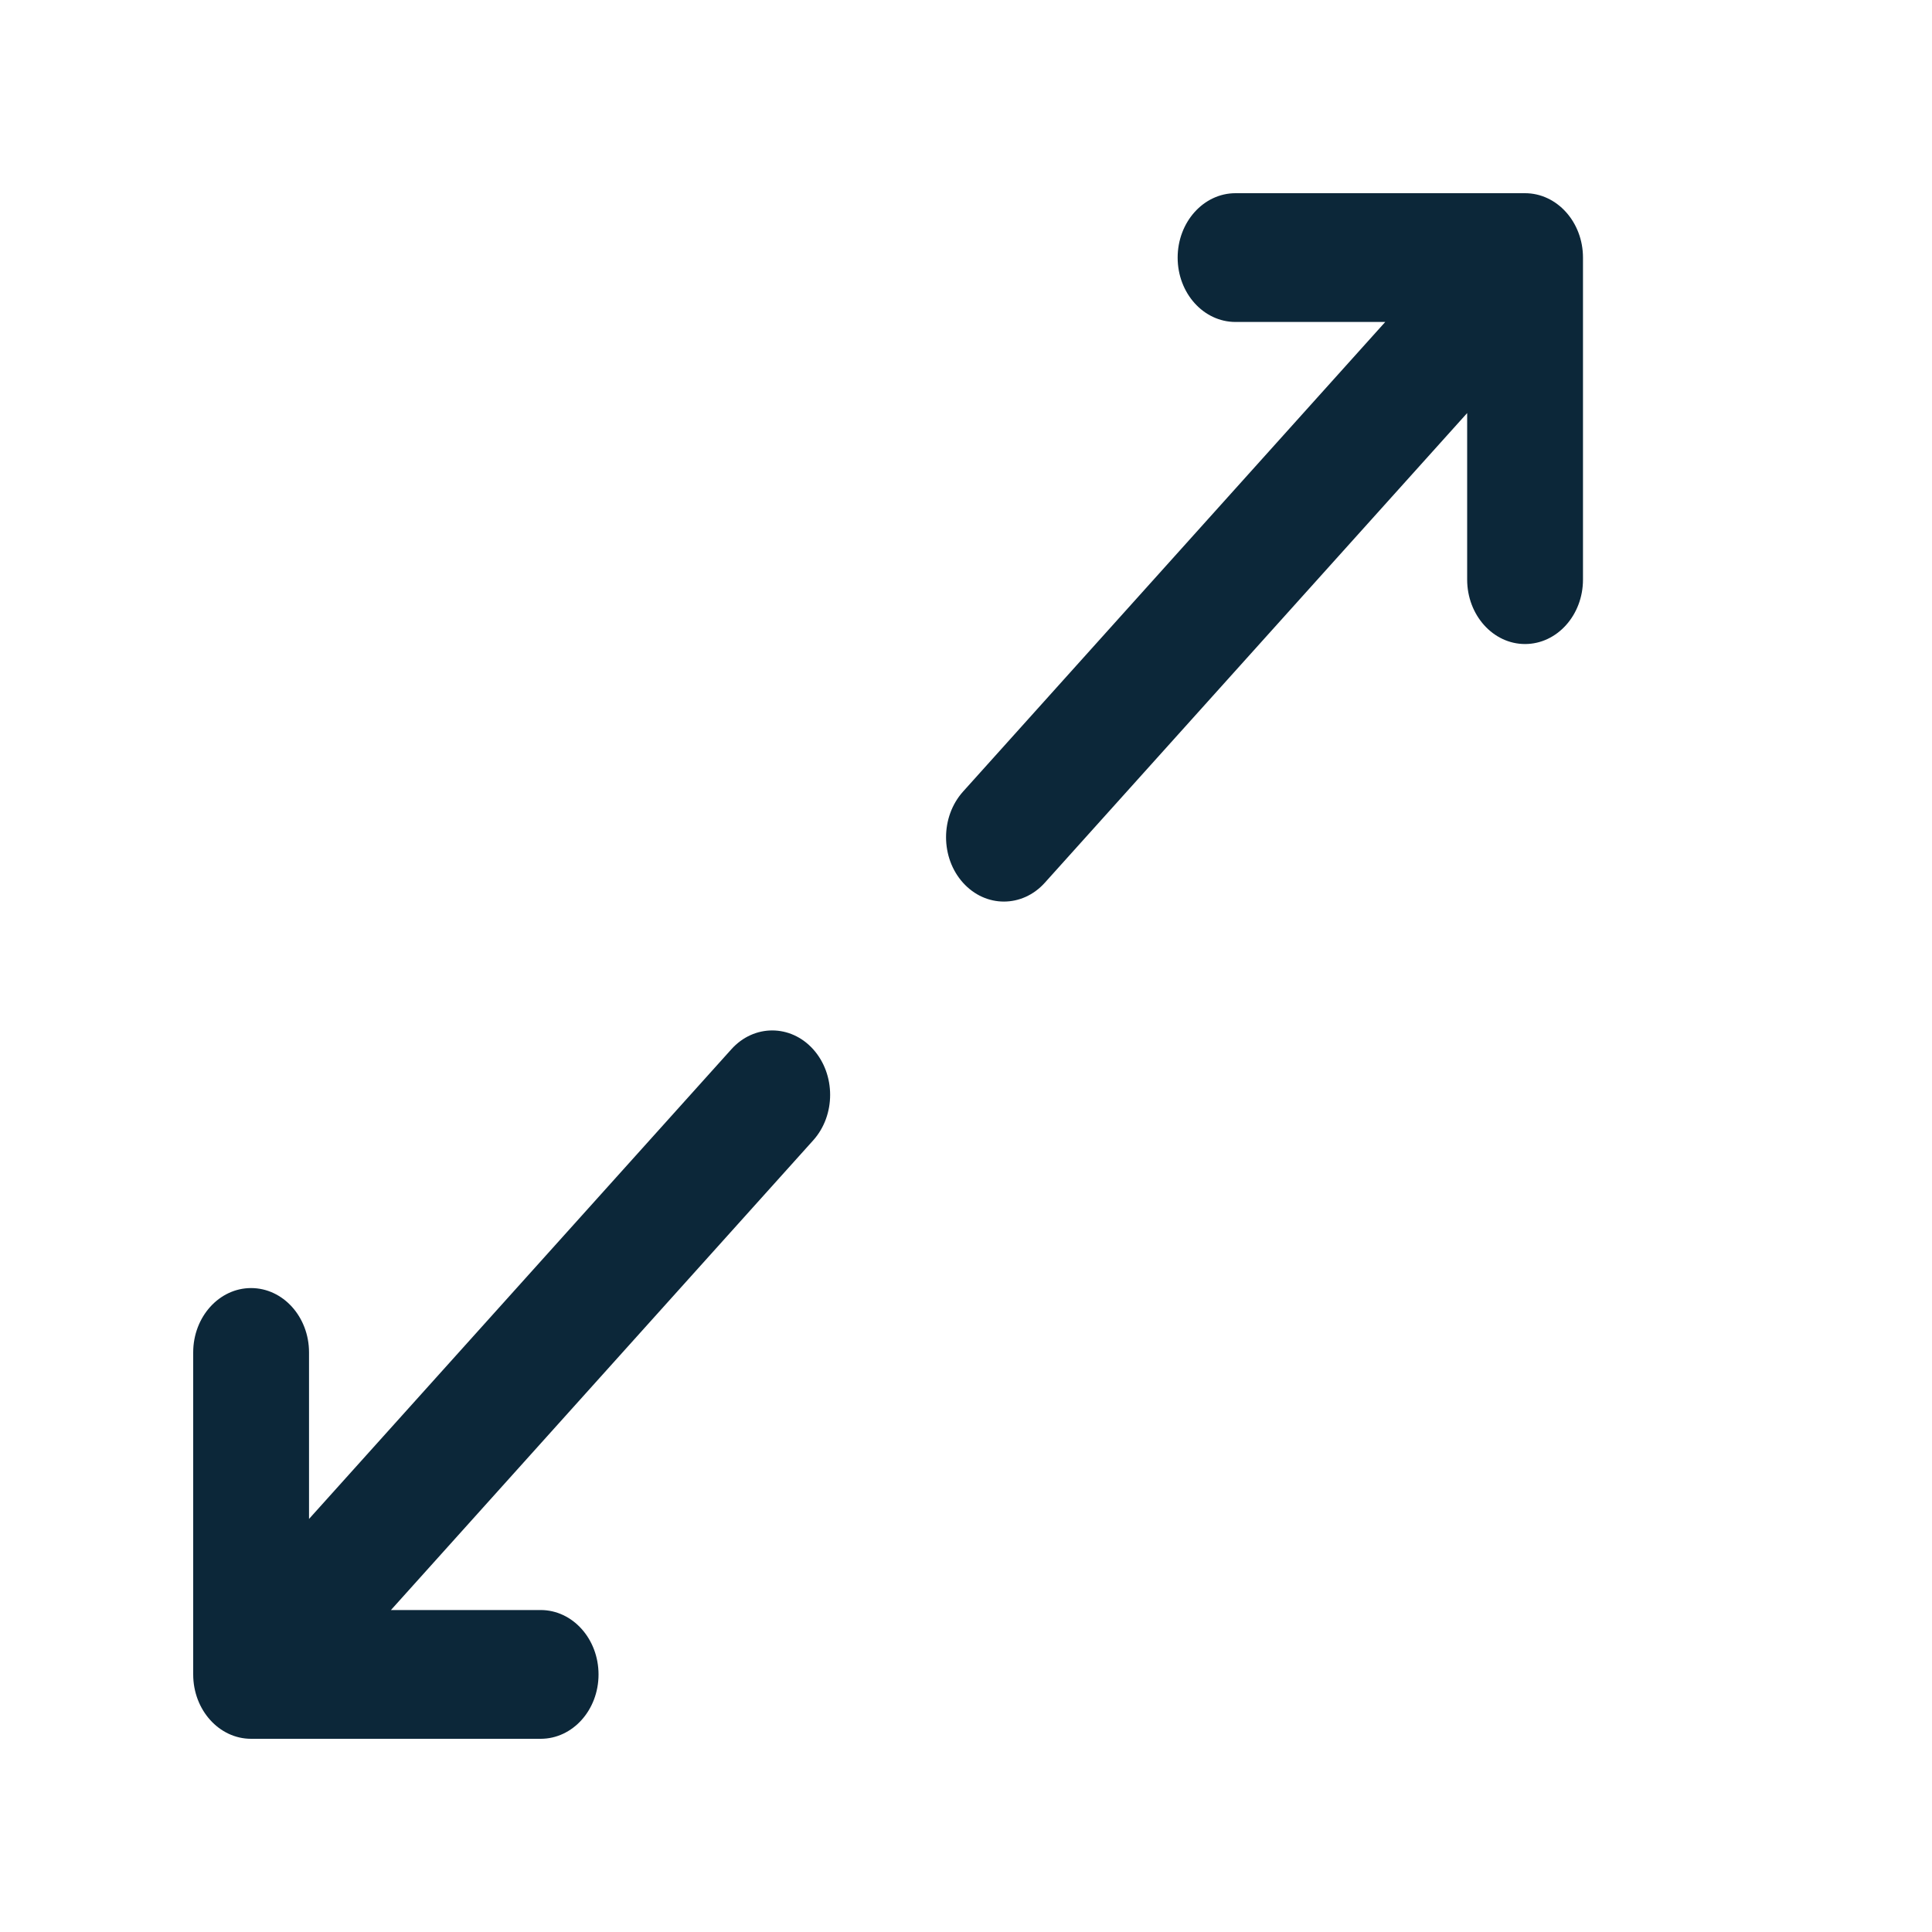
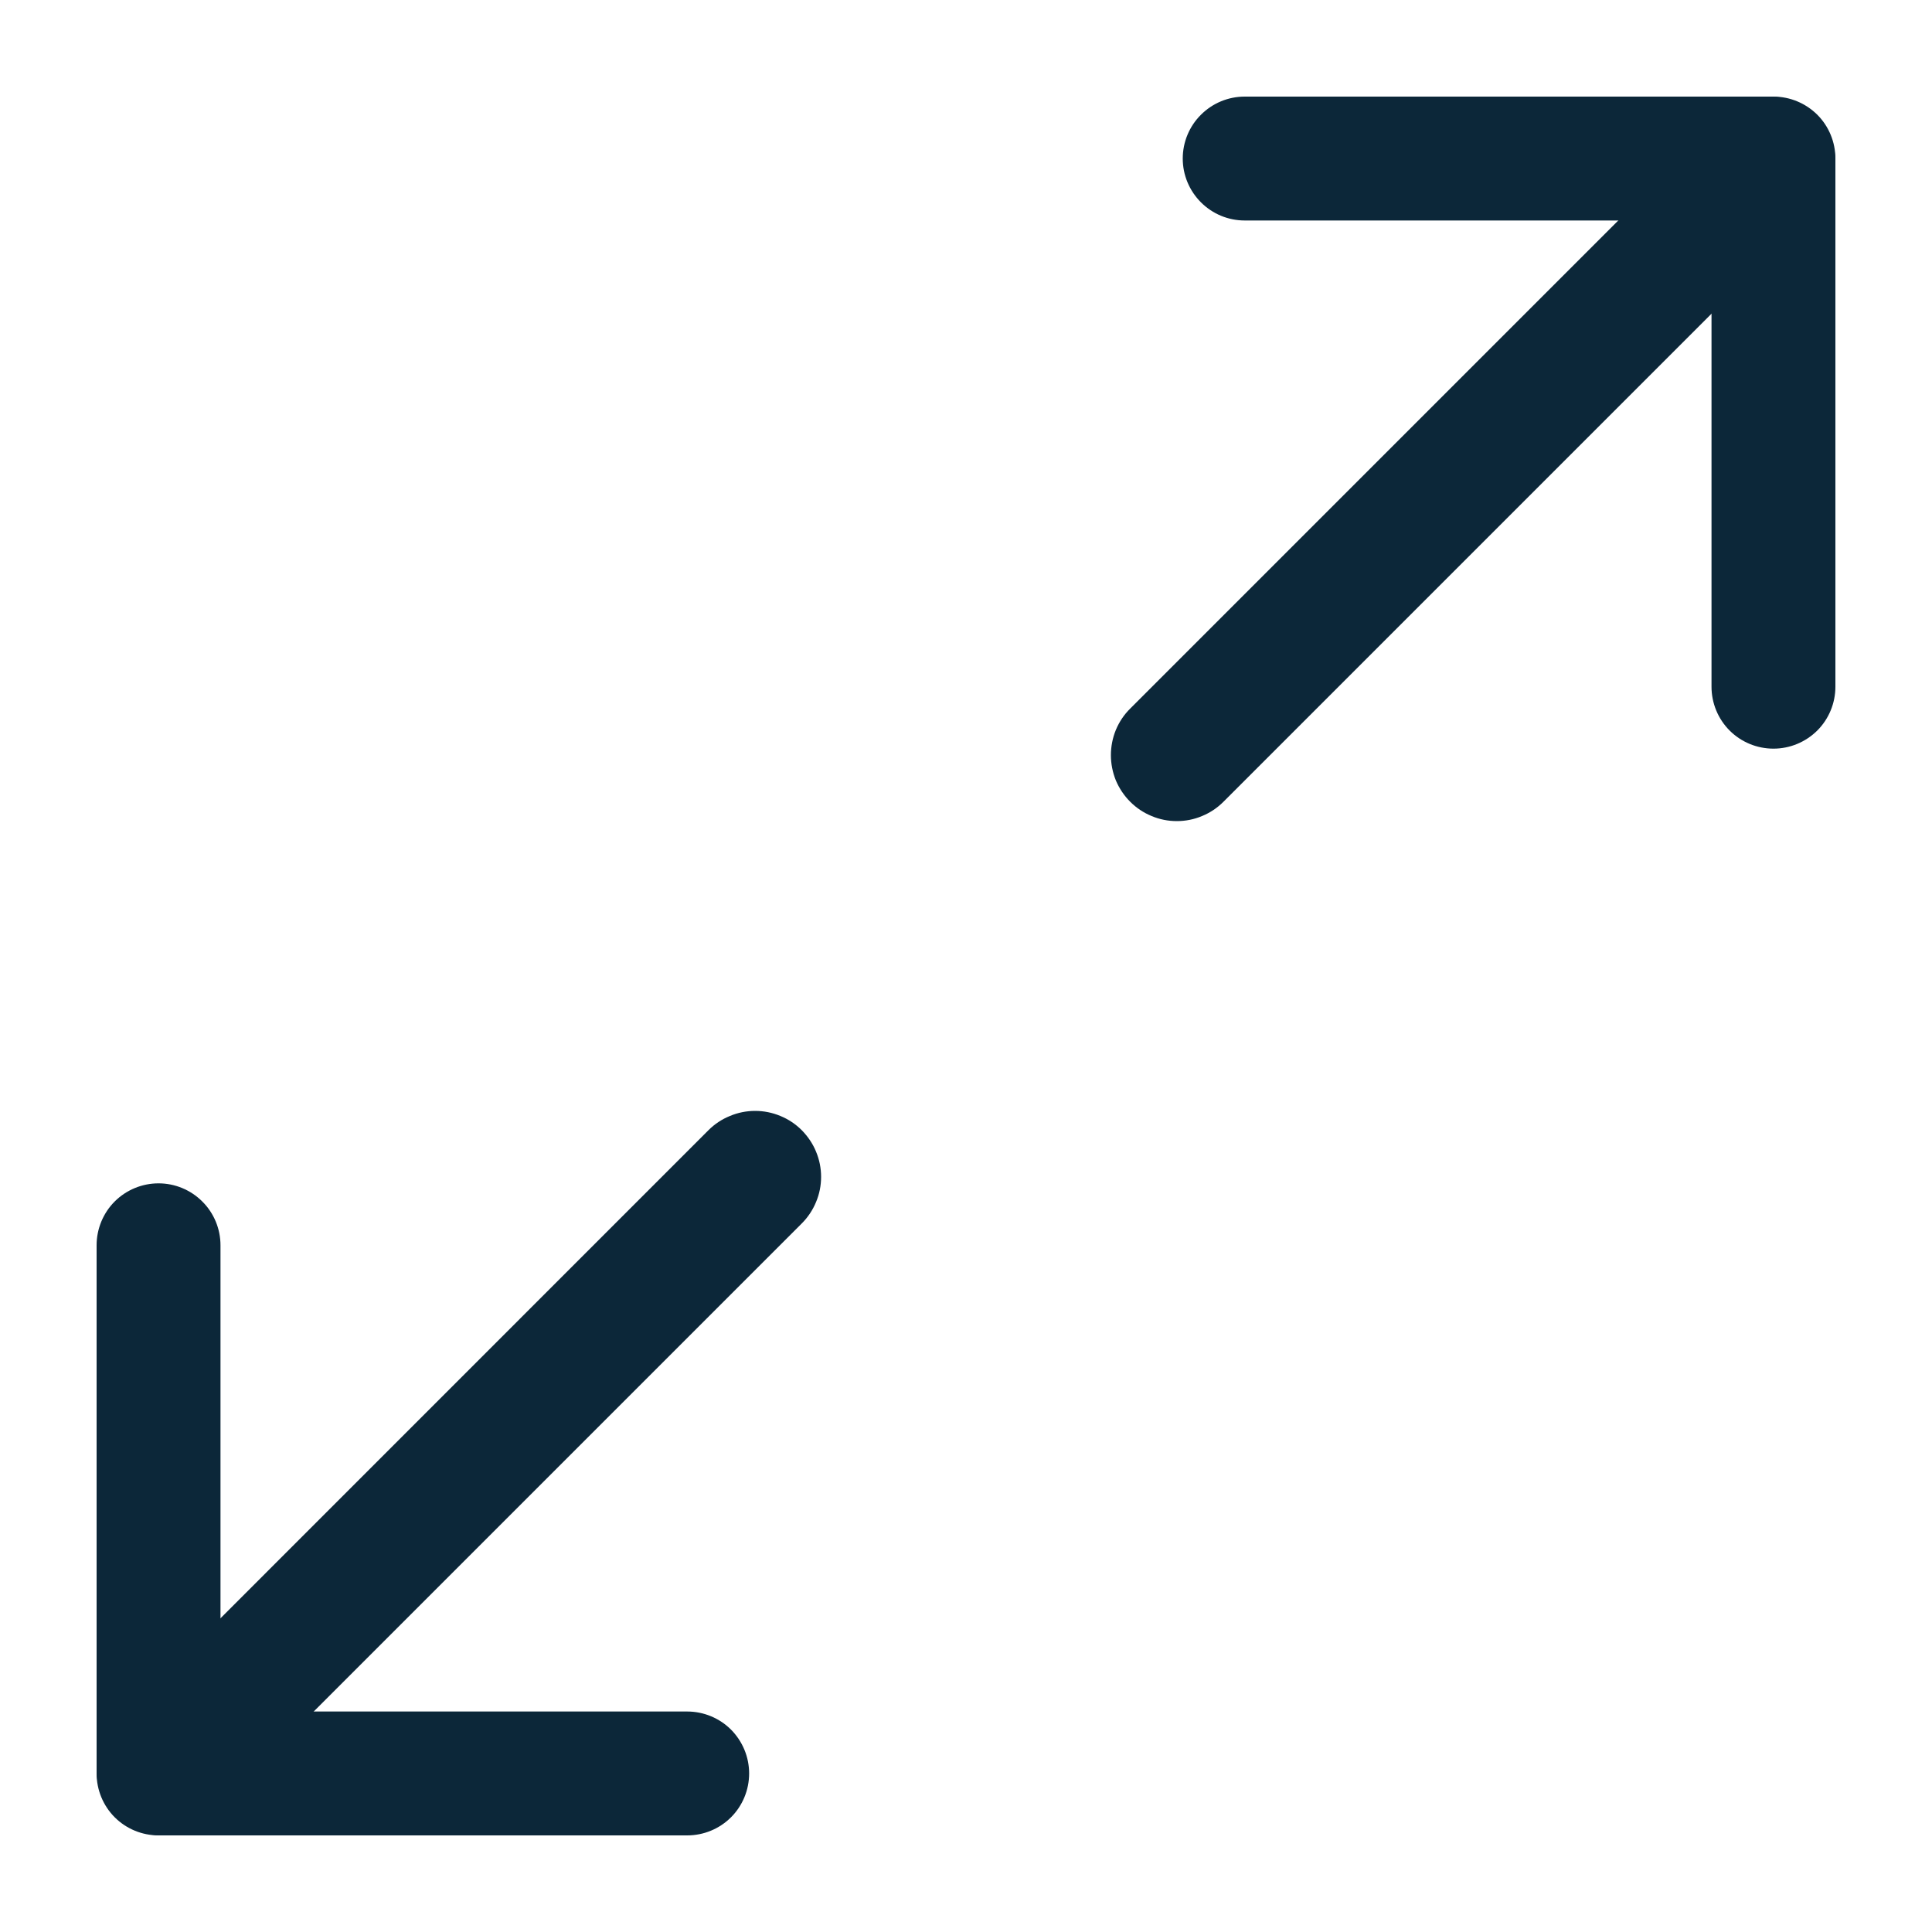
- <svg xmlns="http://www.w3.org/2000/svg" width="20" height="20" viewBox="0 0 20 20" fill="none">
-   <path fill-rule="evenodd" clip-rule="evenodd" d="M12.79 2H15.787C16.118 2 16.387 2.299 16.387 2.667V6C16.387 6.368 16.118 6.667 15.787 6.667C15.457 6.667 15.188 6.368 15.188 6V4.276L10.816 9.138C10.699 9.268 10.546 9.333 10.392 9.333C10.239 9.333 10.086 9.268 9.969 9.138C9.735 8.878 9.735 8.456 9.969 8.195L14.34 3.333H12.79C12.459 3.333 12.191 3.035 12.191 2.667C12.191 2.299 12.459 2 12.79 2ZM3.199 15.724L7.571 10.862C7.804 10.602 8.184 10.602 8.418 10.862C8.652 11.123 8.652 11.545 8.418 11.805L4.047 16.667H5.597C5.928 16.667 6.196 16.966 6.196 17.334C6.196 17.702 5.928 18 5.597 18H2.599C2.269 18 2 17.702 2 17.334V14C2 13.632 2.269 13.334 2.599 13.334C2.93 13.334 3.199 13.632 3.199 14V15.724Z" fill="#0C2739" />
+ <svg xmlns="http://www.w3.org/2000/svg" width="16" height="16" viewBox="0 0 16 16" fill="none">
+   <path fill-rule="evenodd" clip-rule="evenodd" d="M1.313 9.8C1.449 9.8 1.579 9.854 1.675 9.95C1.772 10.046 1.826 10.177 1.826 10.313V14.174H5.691C5.827 14.174 5.958 14.228 6.054 14.324C6.15 14.421 6.204 14.551 6.204 14.687C6.204 14.823 6.15 14.954 6.054 15.05C5.958 15.146 5.827 15.2 5.691 15.2H1.313C1.177 15.2 1.046 15.146 0.95 15.05C0.854 14.954 0.8 14.823 0.8 14.687V10.313C0.8 10.177 0.854 10.046 0.95 9.95C1.046 9.854 1.177 9.8 1.313 9.8Z" fill="#0C2739" />
+   <path fill-rule="evenodd" clip-rule="evenodd" d="M6.64 9.36C6.69 9.411 6.731 9.471 6.758 9.537C6.786 9.604 6.8 9.675 6.8 9.746C6.8 9.818 6.786 9.889 6.758 9.955C6.731 10.021 6.69 10.082 6.64 10.132L1.732 15.04C1.629 15.143 1.491 15.2 1.346 15.2C1.201 15.2 1.062 15.143 0.96 15.04C0.857 14.938 0.8 14.799 0.8 14.654C0.8 14.509 0.857 14.37 0.96 14.268L5.867 9.36C5.918 9.309 5.978 9.269 6.045 9.242C6.111 9.214 6.182 9.2 6.254 9.2C6.325 9.2 6.396 9.214 6.463 9.242C6.529 9.269 6.589 9.309 6.64 9.36Z" fill="#0C2739" />
+   <path fill-rule="evenodd" clip-rule="evenodd" d="M14.687 6.2C14.551 6.2 14.42 6.146 14.324 6.05C14.228 5.954 14.174 5.823 14.174 5.687L14.174 1.826L10.308 1.826C10.172 1.826 10.042 1.772 9.946 1.676C9.849 1.579 9.795 1.449 9.795 1.313C9.795 1.177 9.849 1.046 9.946 0.95C10.042 0.854 10.172 0.8 10.308 0.8L14.687 0.8C14.823 0.8 14.953 0.854 15.05 0.95C15.146 1.046 15.2 1.177 15.2 1.313L15.2 5.687C15.2 5.823 15.146 5.954 15.05 6.05C14.953 6.146 14.823 6.2 14.687 6.2Z" fill="#0C2739" />
+   <path fill-rule="evenodd" clip-rule="evenodd" d="M9.36 6.64C9.309 6.589 9.269 6.529 9.241 6.463C9.214 6.396 9.2 6.325 9.2 6.254C9.2 6.182 9.214 6.111 9.241 6.045C9.269 5.978 9.309 5.918 9.36 5.868L14.268 0.96C14.37 0.858 14.509 0.8 14.654 0.8C14.799 0.8 14.937 0.858 15.04 0.96C15.142 1.062 15.2 1.201 15.2 1.346C15.2 1.491 15.142 1.63 15.04 1.732L10.132 6.64C10.081 6.691 10.021 6.731 9.955 6.758C9.889 6.786 9.818 6.8 9.746 6.8C9.674 6.8 9.603 6.786 9.537 6.758C9.471 6.731 9.411 6.691 9.36 6.64Z" fill="#0C2739" />
</svg>
